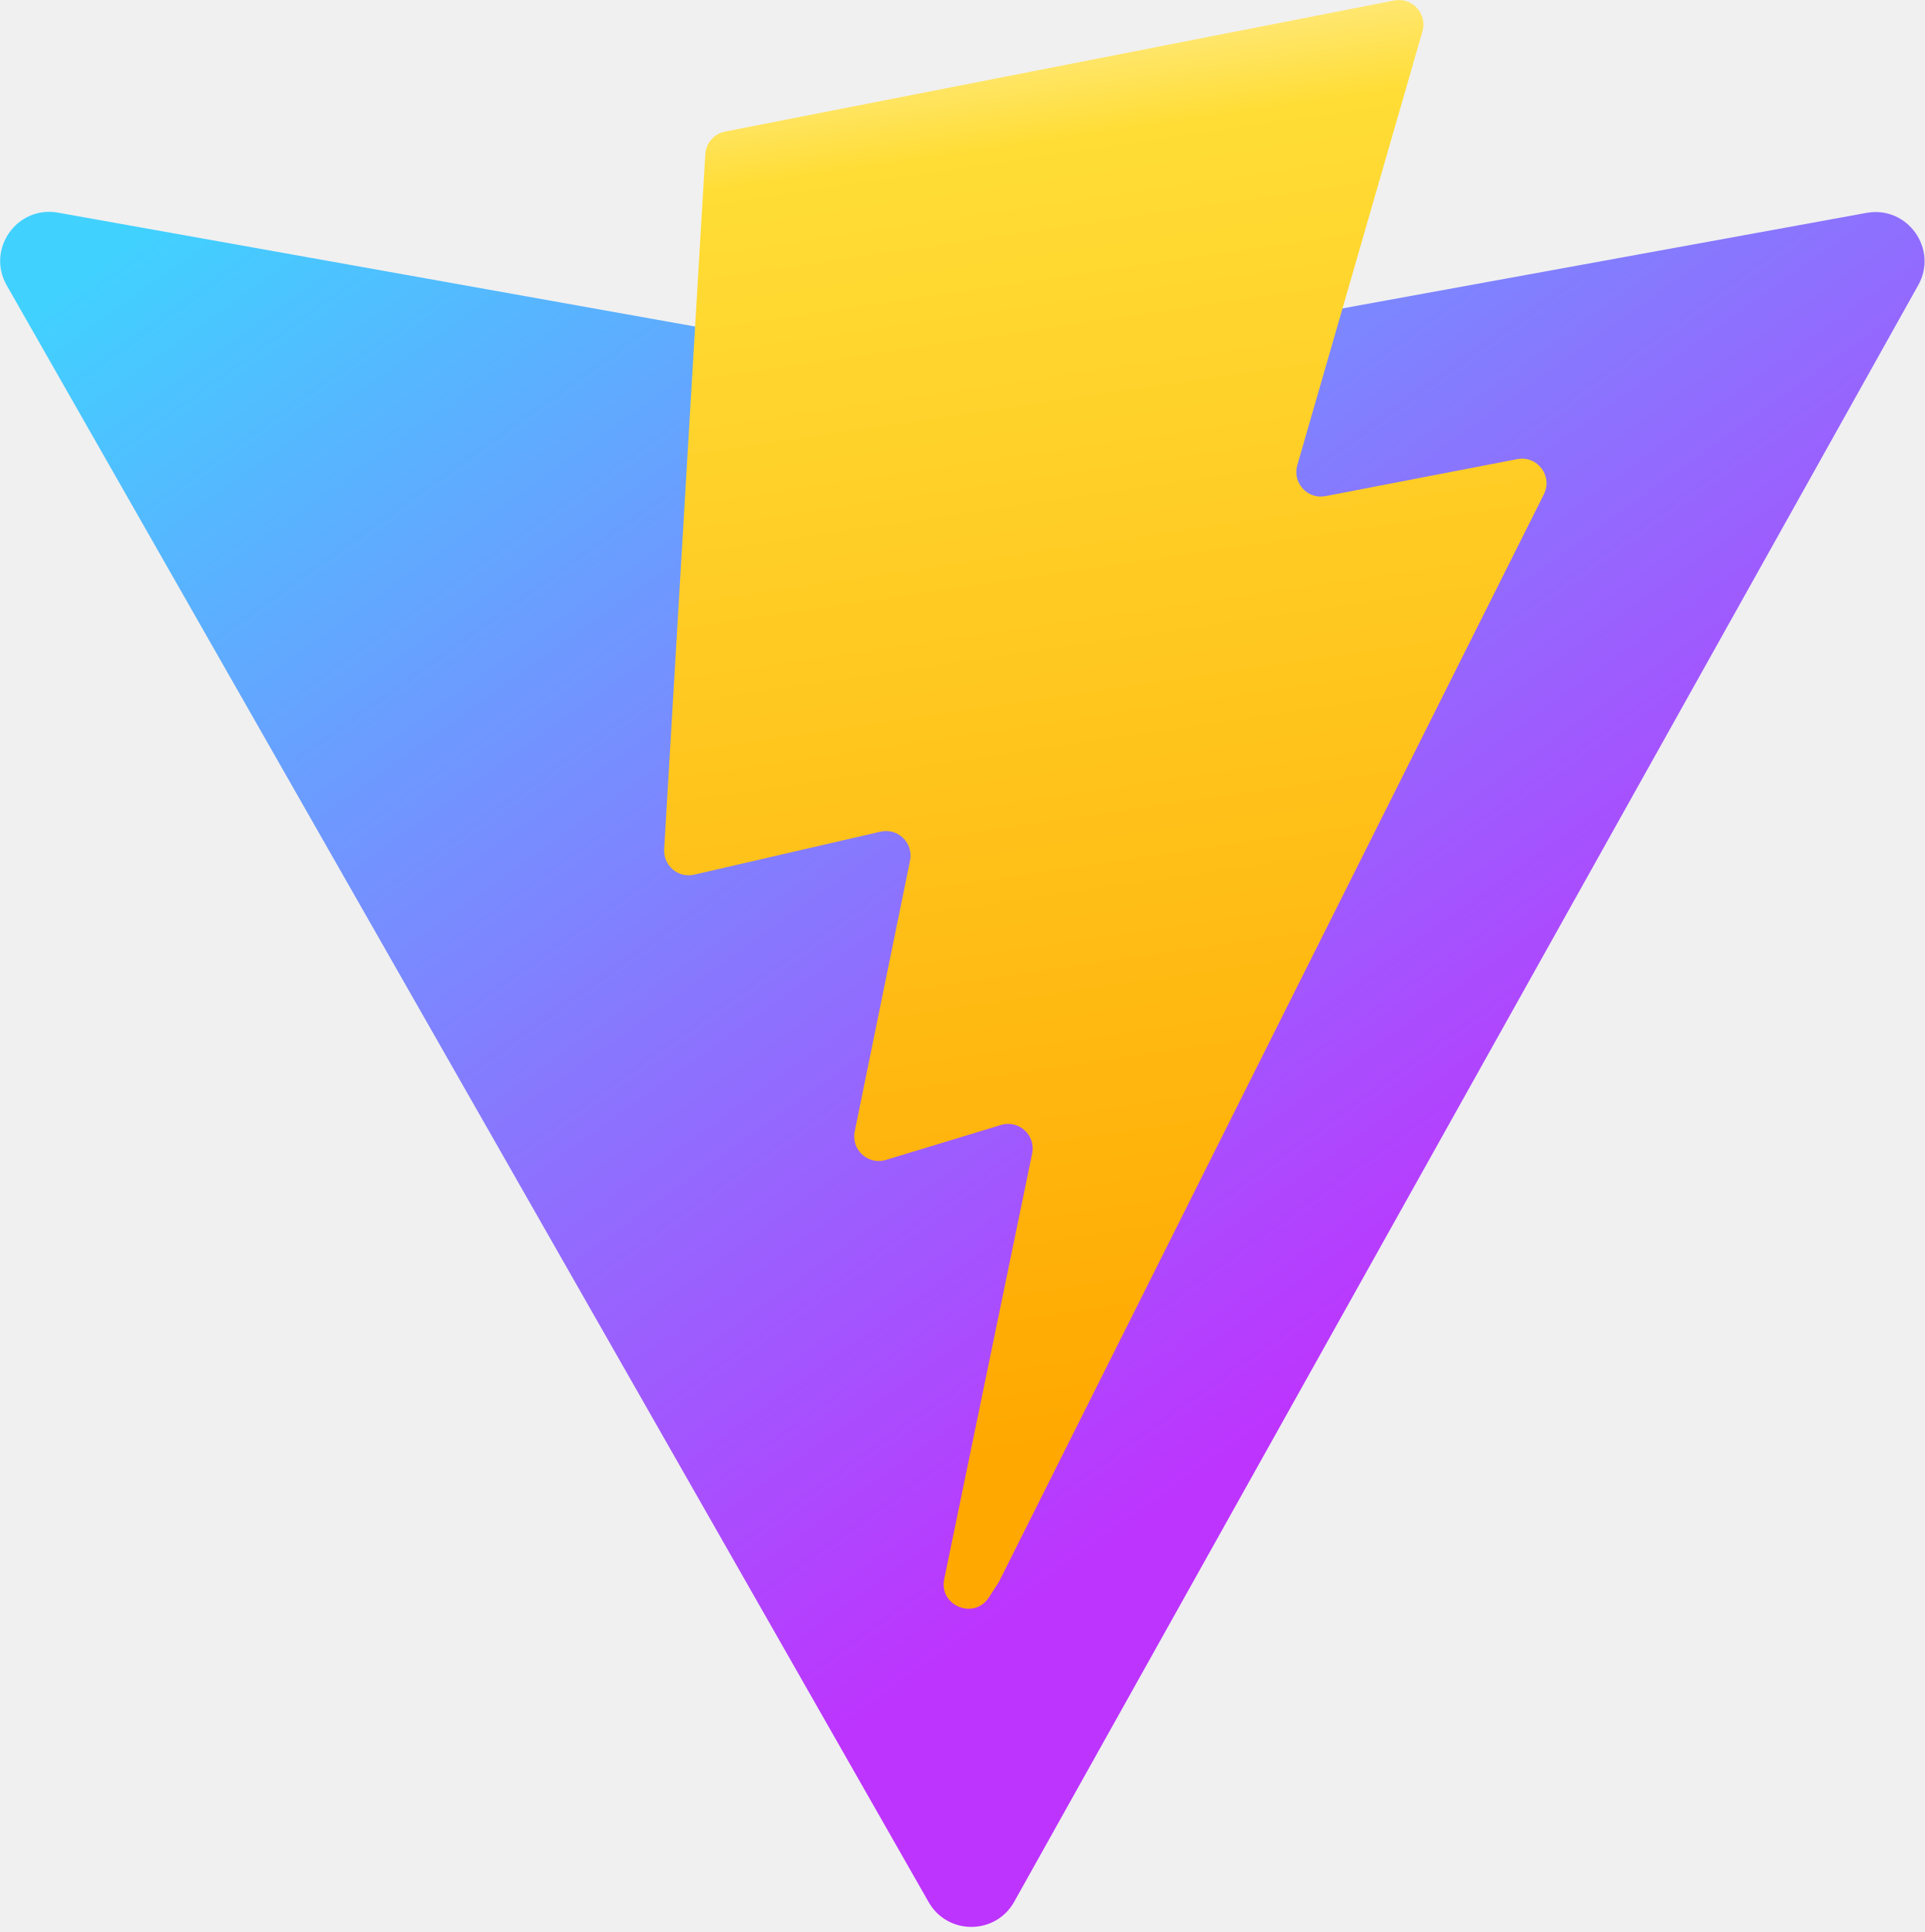
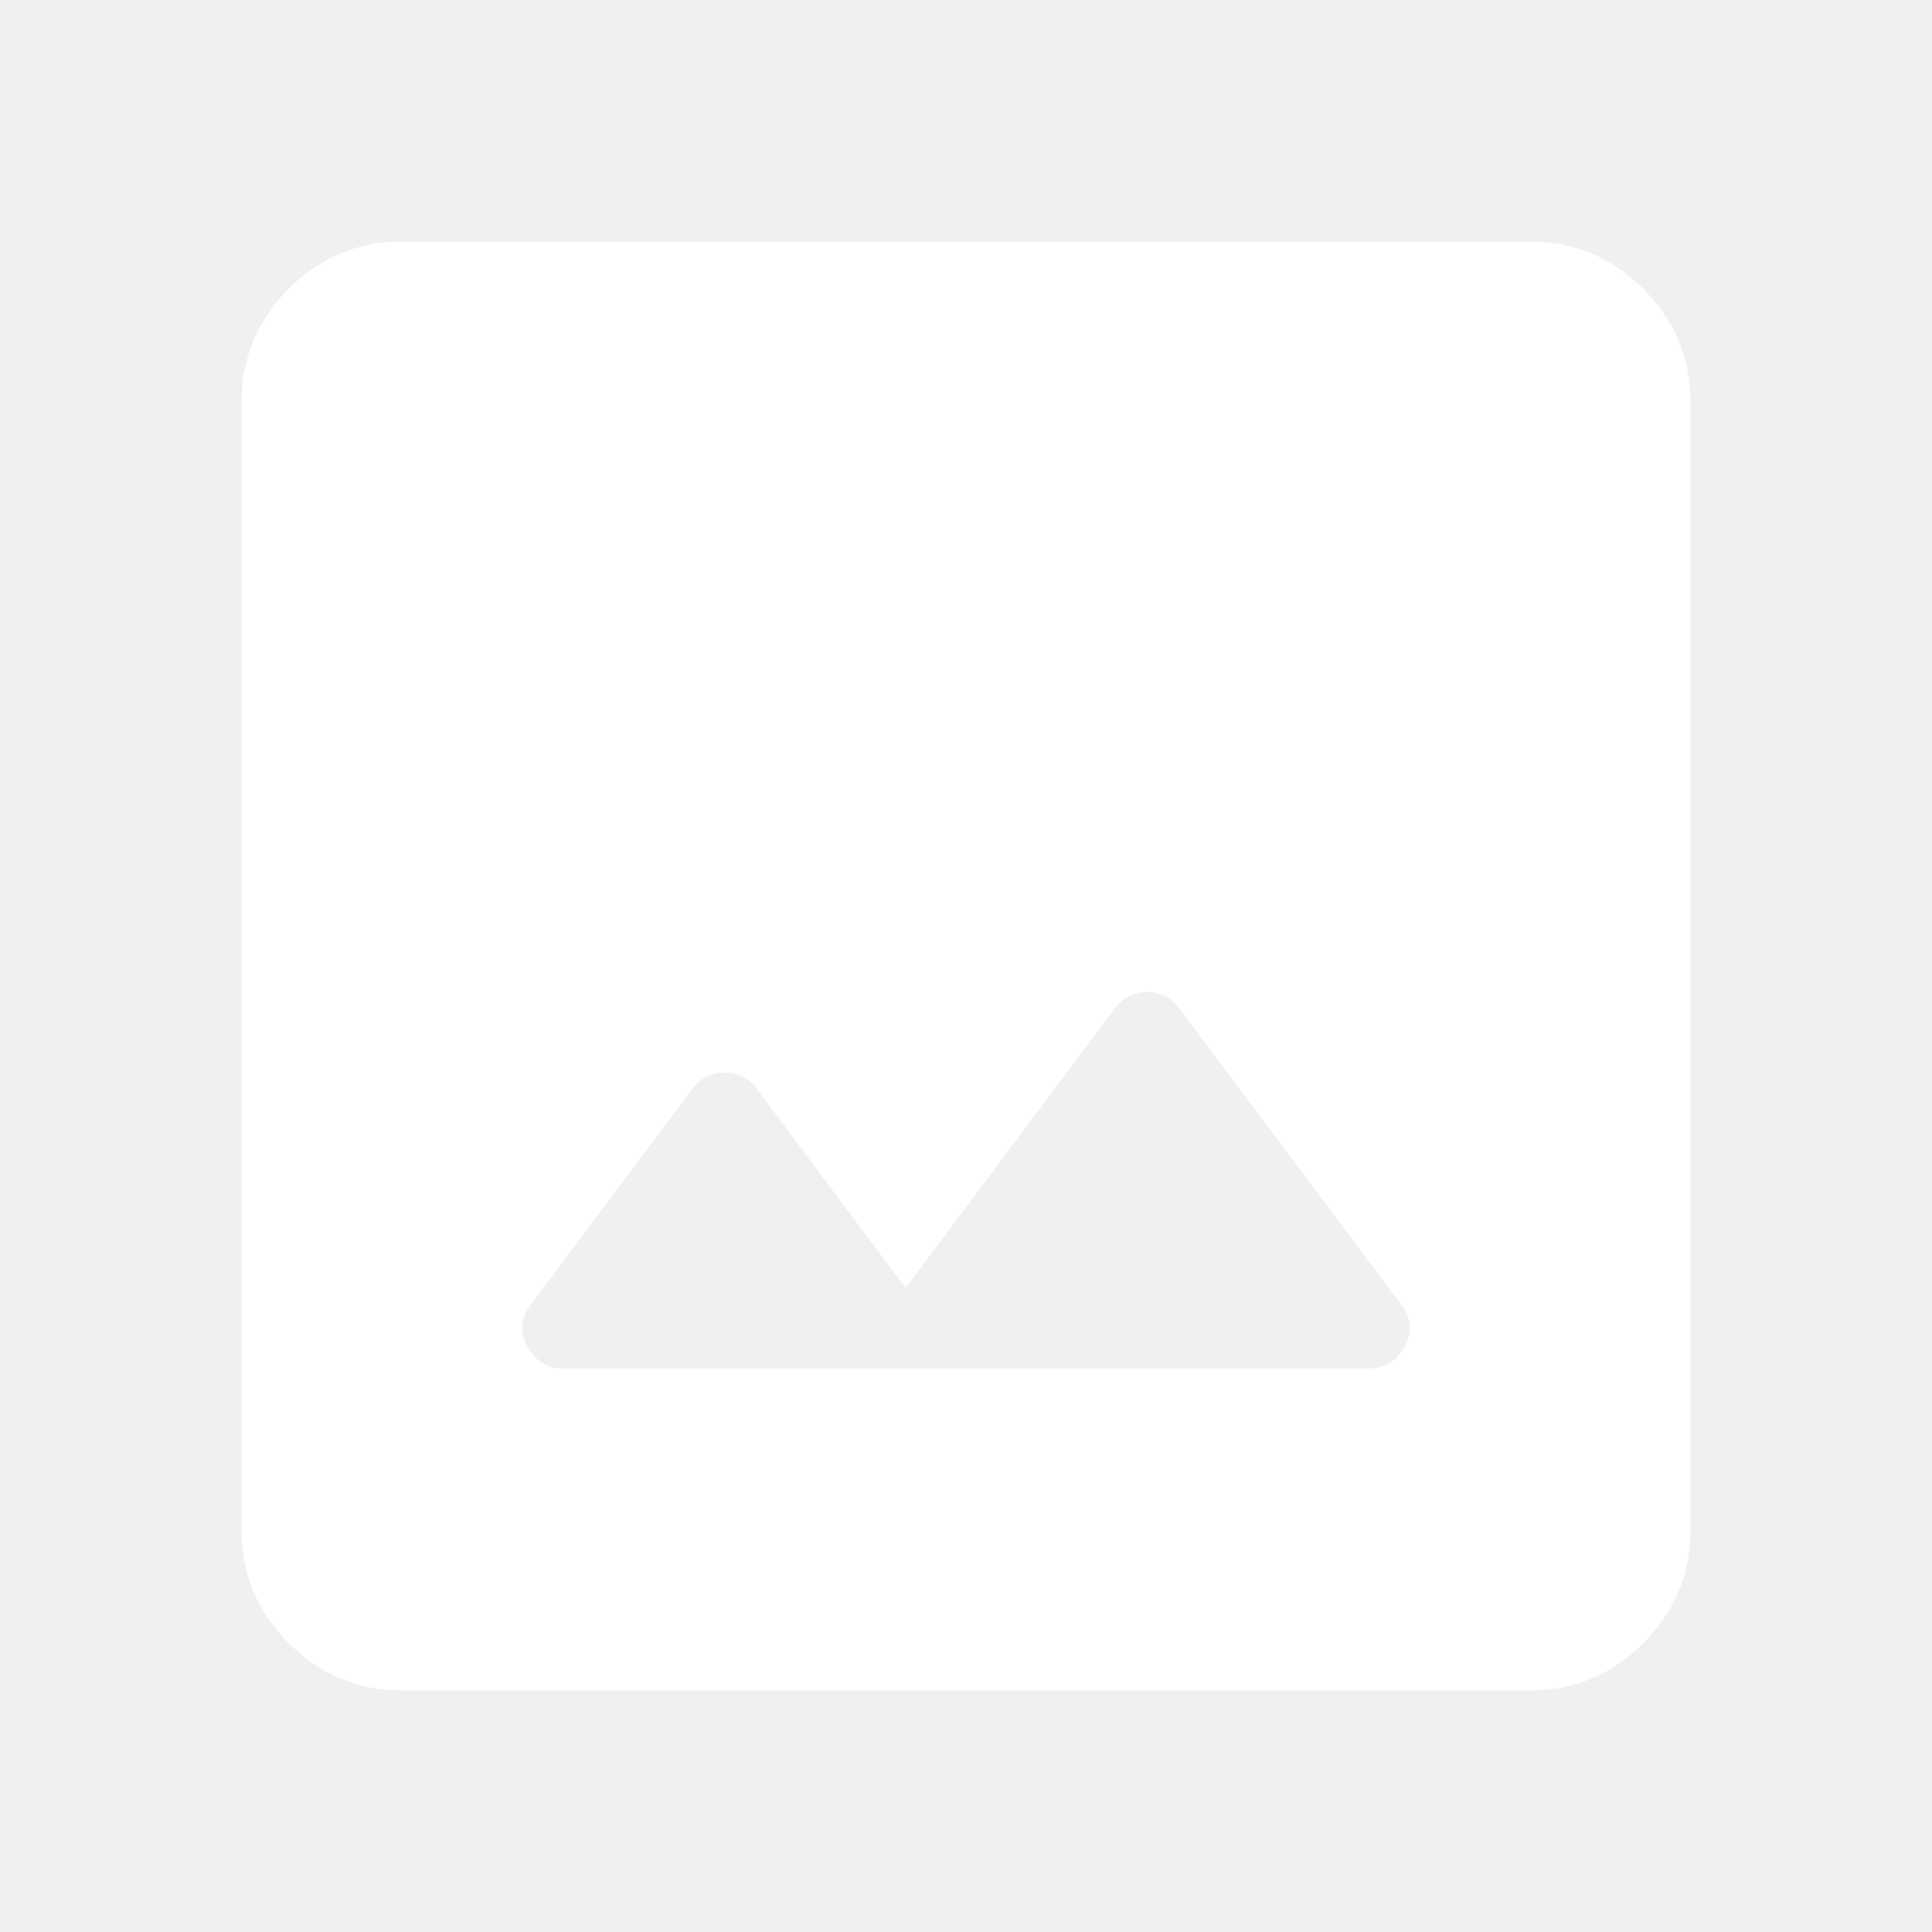
- <svg xmlns="http://www.w3.org/2000/svg" aria-hidden="true" role="img" class="iconify iconify--logos" width="31.88" height="32" preserveAspectRatio="xMidYMid meet" viewBox="0 0 256 257">
-   <defs>
-     <linearGradient id="IconifyId1813088fe1fbc01fb466" x1="-.828%" x2="57.636%" y1="7.652%" y2="78.411%">
-       <stop offset="0%" stop-color="#41D1FF" />
-       <stop offset="100%" stop-color="#BD34FE" />
-     </linearGradient>
-     <linearGradient id="IconifyId1813088fe1fbc01fb467" x1="43.376%" x2="50.316%" y1="2.242%" y2="89.03%">
-       <stop offset="0%" stop-color="#FFEA83" />
-       <stop offset="8.333%" stop-color="#FFDD35" />
-       <stop offset="100%" stop-color="#FFA800" />
-     </linearGradient>
-   </defs>
-   <path fill="url(#IconifyId1813088fe1fbc01fb466)" d="M255.153 37.938L134.897 252.976c-2.483 4.44-8.862 4.466-11.382.048L.875 37.958c-2.746-4.814 1.371-10.646 6.827-9.67l120.385 21.517a6.537 6.537 0 0 0 2.322-.004l117.867-21.483c5.438-.991 9.574 4.796 6.877 9.62Z" />
-   <path fill="url(#IconifyId1813088fe1fbc01fb467)" d="M185.432.063L96.44 17.501a3.268 3.268 0 0 0-2.634 3.014l-5.474 92.456a3.268 3.268 0 0 0 3.997 3.378l24.777-5.718c2.318-.535 4.413 1.507 3.936 3.838l-7.361 36.047c-.495 2.426 1.782 4.5 4.151 3.78l15.304-4.649c2.372-.72 4.652 1.36 4.15 3.788l-11.698 56.621c-.732 3.542 3.979 5.473 5.943 2.437l1.313-2.028l72.516-144.72c1.215-2.423-.88-5.186-3.54-4.672l-25.505 4.922c-2.396.462-4.435-1.77-3.759-4.114l16.646-57.705c.677-2.35-1.37-4.583-3.769-4.113Z" />
+ <svg xmlns="http://www.w3.org/2000/svg" width="32" height="32" viewBox="0 0 24 24">
+   <path fill="white" d="M5 21q-.825 0-1.413-.588T3 19V5q0-.825.588-1.413T5 3h14q.825 0 1.413.588T21 5v14q0 .825-.588 1.413T19 21H5Zm2-4h10q.3 0 .45-.275t-.05-.525l-2.75-3.675q-.15-.2-.4-.2t-.4.2L11.25 16L9.4 13.525q-.15-.2-.4-.2t-.4.2l-2 2.675q-.2.25-.05.525T7 17Z" />
</svg>
